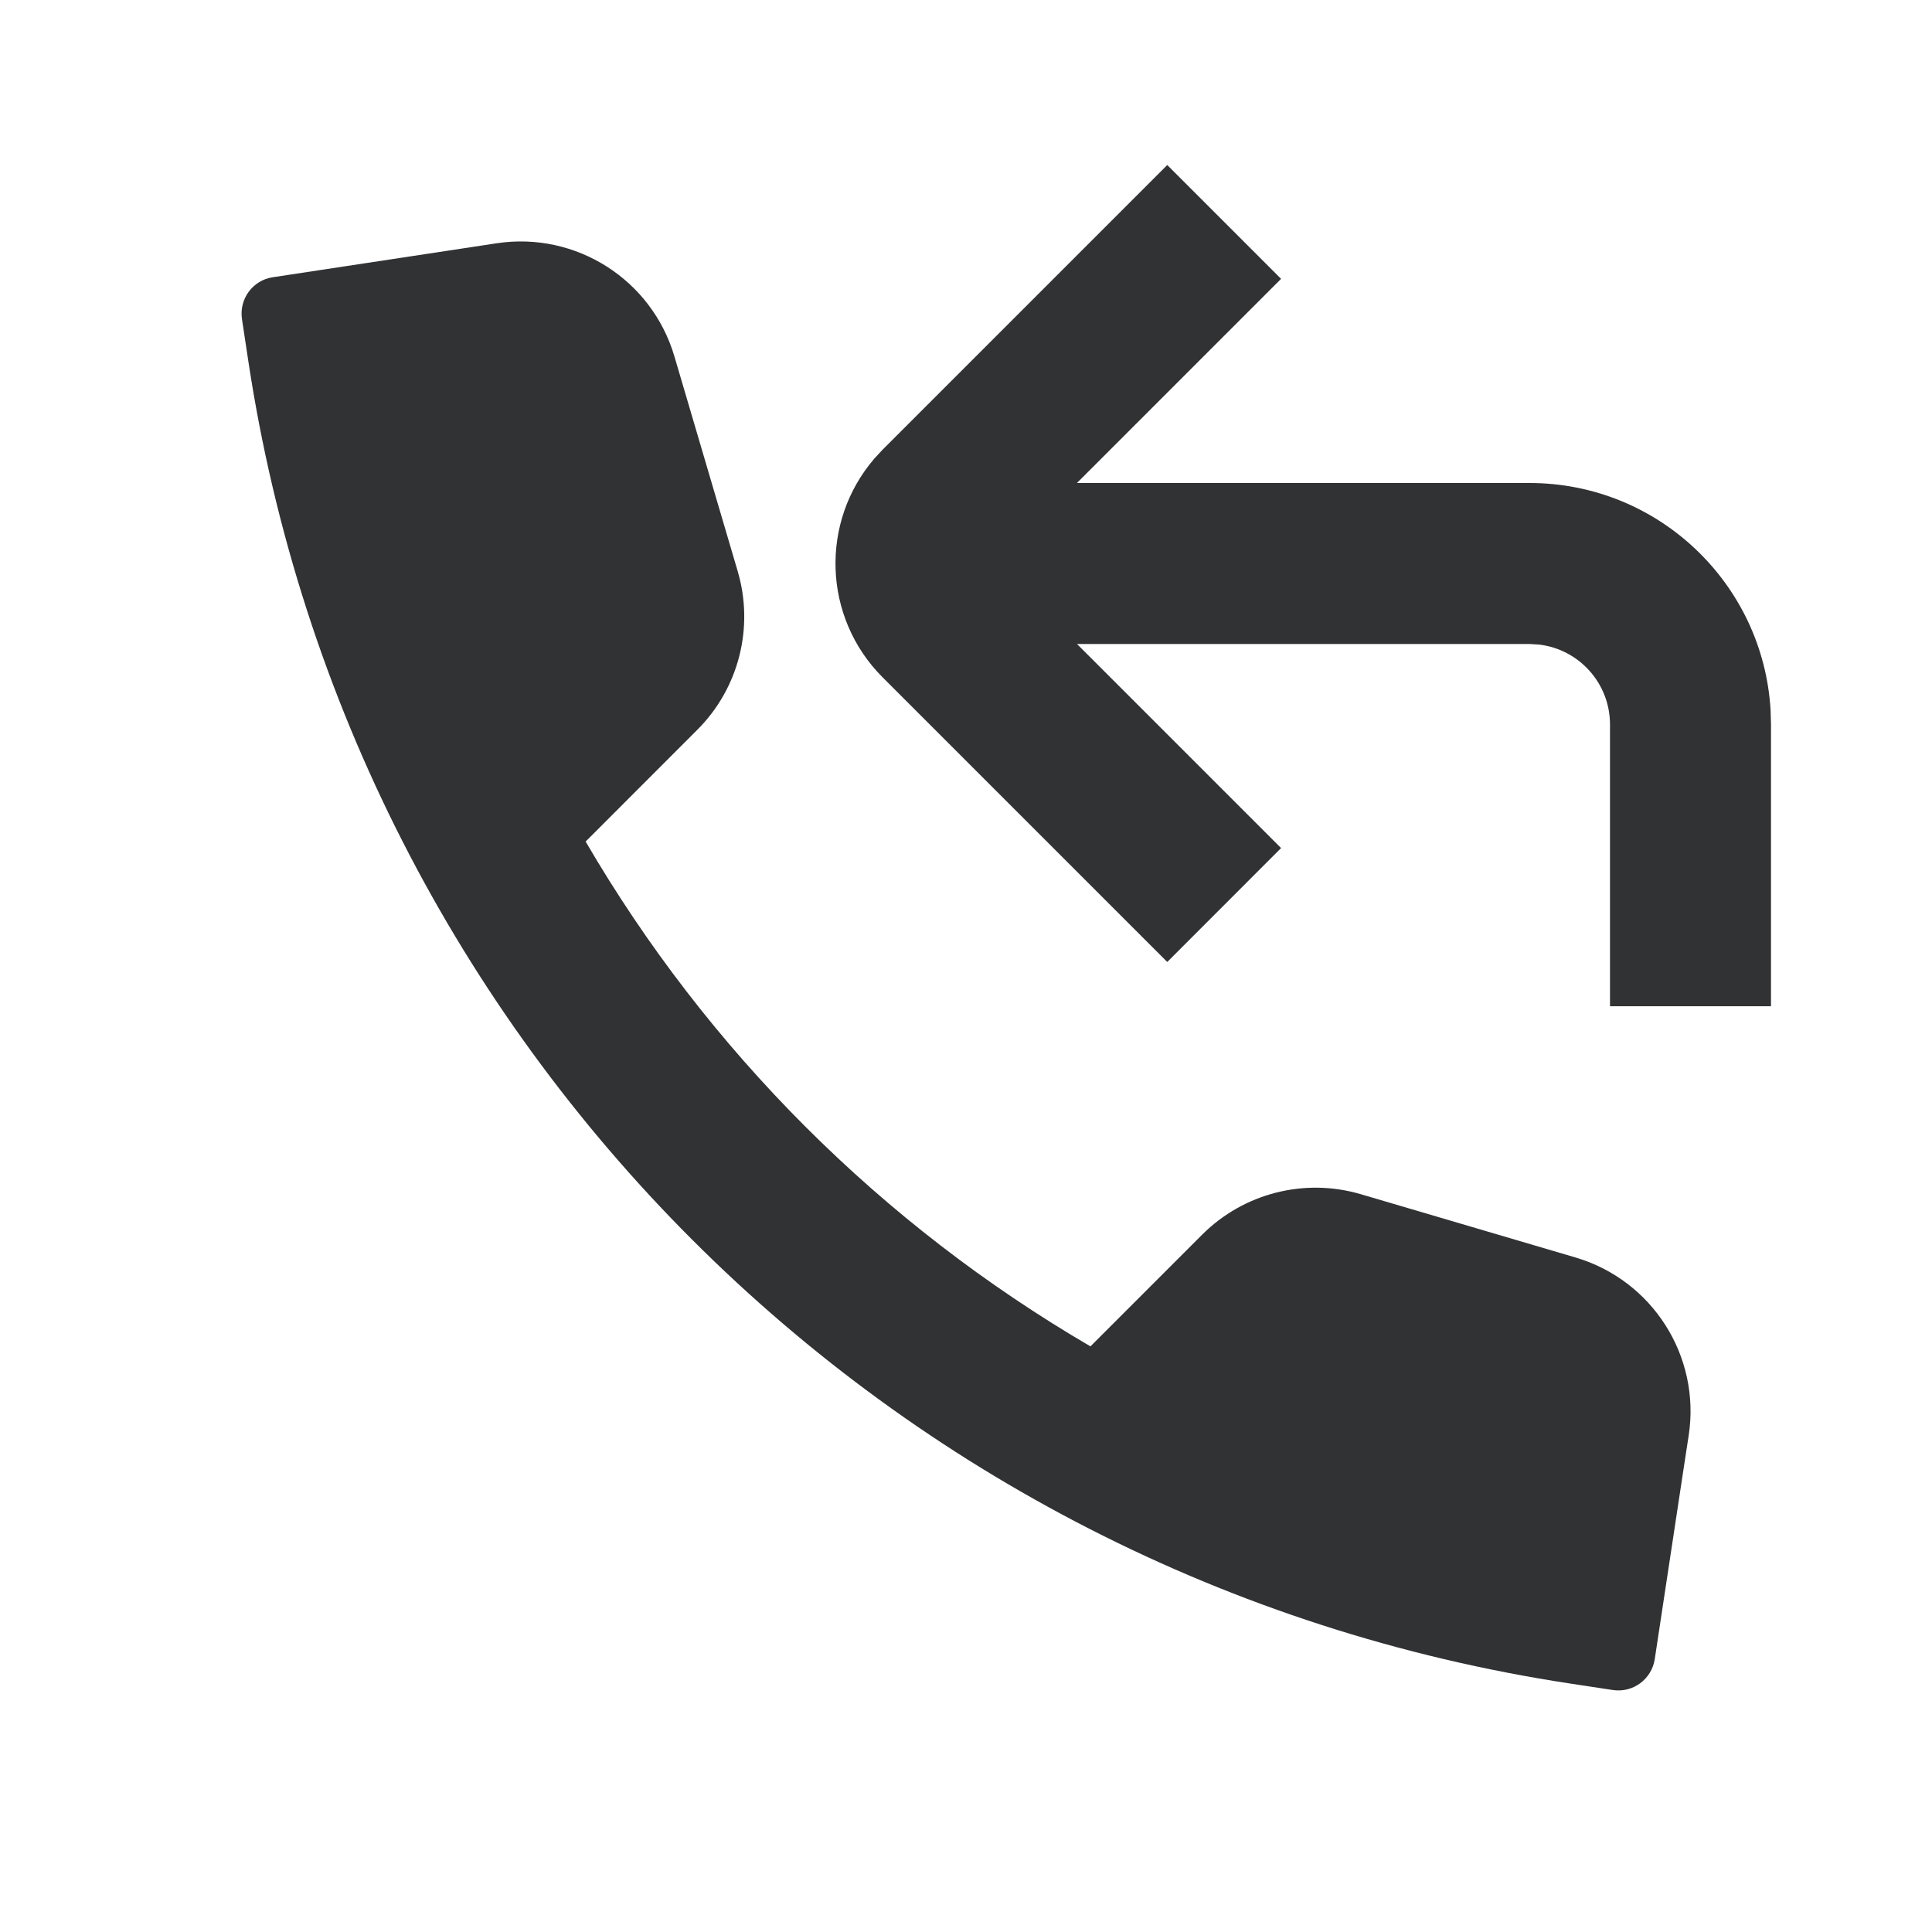
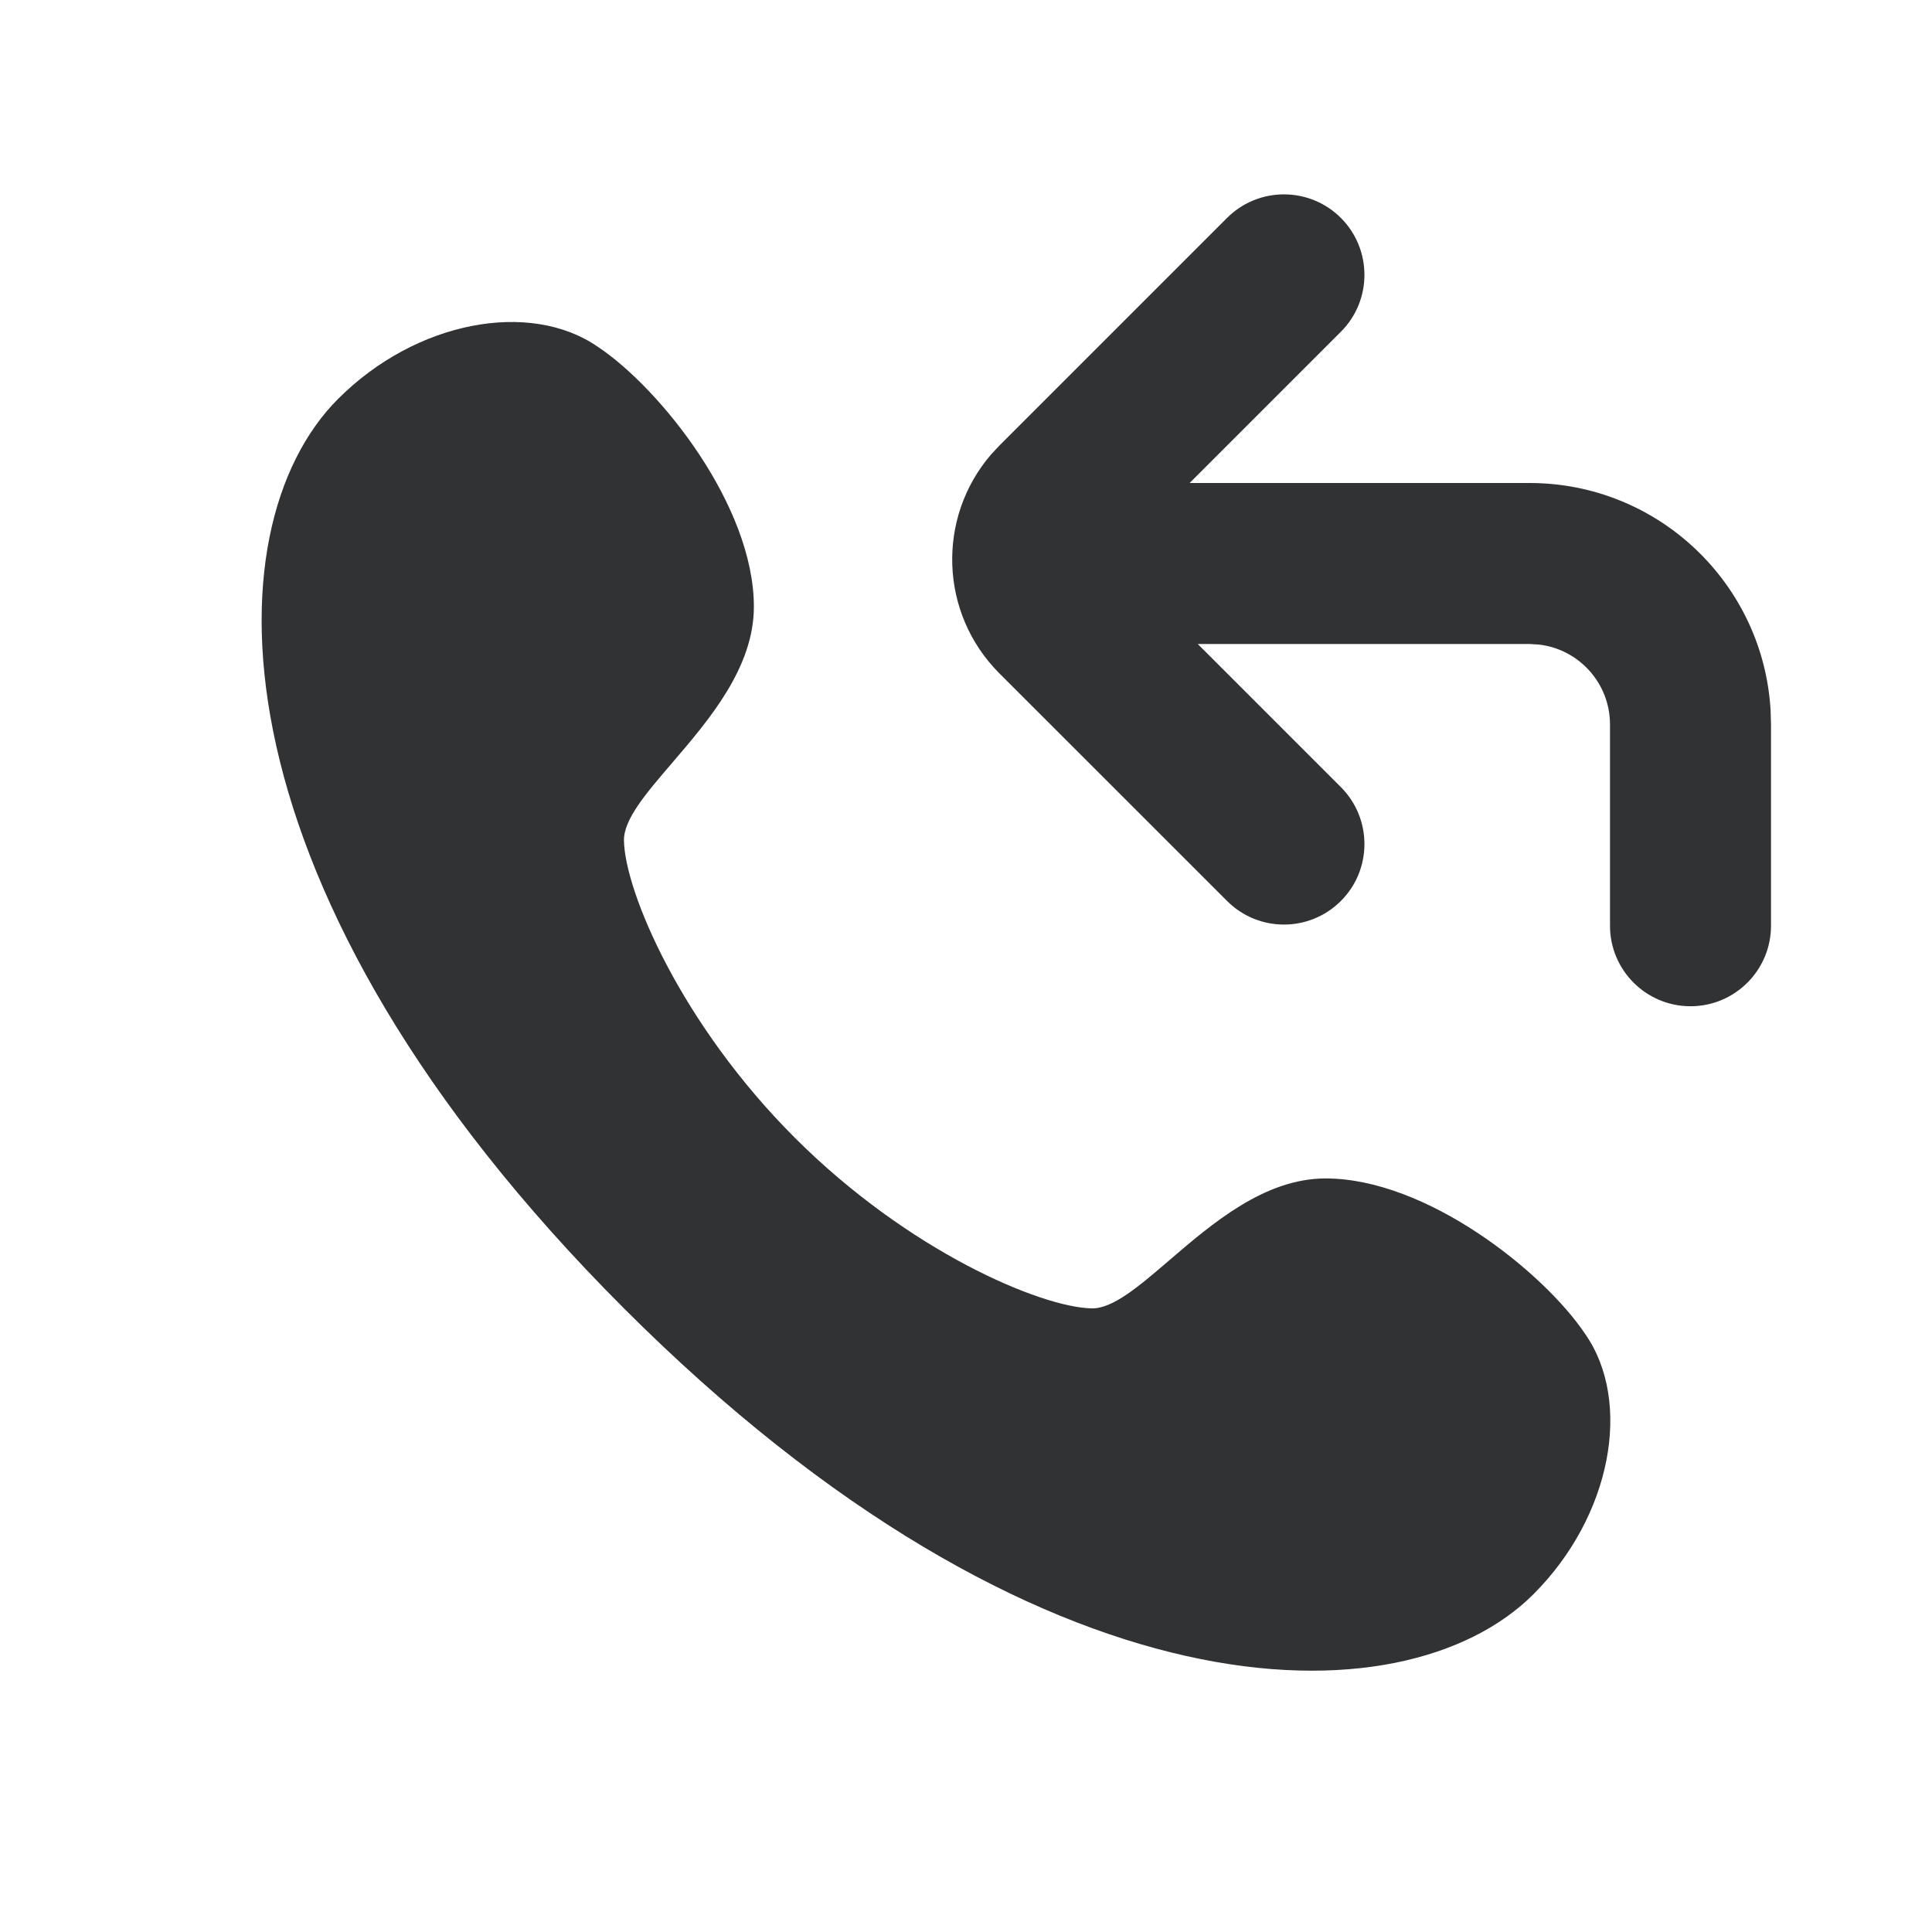
<svg xmlns="http://www.w3.org/2000/svg" width="24" height="24" viewBox="0 0 24 24" fill="none">
-   <path fill-rule="evenodd" clip-rule="evenodd" d="M10.964 8.414C10.219 7.668 10.185 6.481 10.863 5.695L10.964 5.586L14.5 2.05L15.914 3.464L13.378 6H19C20.598 6 21.904 7.249 21.995 8.824L22 9V12.5H20V9C20 8.487 19.614 8.064 19.117 8.007L19 8H13.379L15.914 10.535L14.5 11.95L10.964 8.414ZM19.508 20.914L20.035 20.994C20.285 21.032 20.518 20.86 20.556 20.61L20.935 18.108L20.978 17.829C21.127 16.846 20.527 15.903 19.572 15.621L16.905 14.835C16.205 14.629 15.45 14.822 14.934 15.337L13.546 16.725C10.948 15.209 8.79 13.052 7.275 10.454L8.662 9.066C9.178 8.551 9.37 7.795 9.164 7.096L8.378 4.428C8.097 3.473 7.154 2.873 6.17 3.022L3.389 3.444C3.139 3.481 2.968 3.715 3.006 3.965L3.085 4.488C4.37 12.97 11.026 19.627 19.508 20.914Z" fill="#313234" />
+   <path fill-rule="evenodd" clip-rule="evenodd" d="M12.414 8.364C11.669 7.618 11.635 6.431 12.312 5.645L12.414 5.536L15.243 2.707C15.633 2.317 16.266 2.317 16.657 2.707C17.047 3.098 17.047 3.731 16.657 4.121L14.778 6H19C20.598 6 21.904 7.249 21.995 8.824L22 9V11.5C22 12.052 21.552 12.5 21 12.5C20.448 12.5 20 12.052 20 11.5V9C20 8.487 19.614 8.064 19.117 8.007L19 8H14.879L16.657 9.778C17.047 10.169 17.047 10.802 16.657 11.192C16.266 11.583 15.633 11.583 15.243 11.192L12.414 8.364ZM7.751 16.253C2.586 11.088 2.586 6.569 4.2 4.955C5.168 3.986 6.584 3.724 7.428 4.309C8.203 4.826 9.365 6.283 9.365 7.537C9.365 8.294 8.807 8.944 8.347 9.48C8.022 9.859 7.746 10.181 7.751 10.443C7.763 11.074 8.458 12.718 9.872 14.132C11.286 15.546 12.93 16.241 13.562 16.253C13.823 16.258 14.145 15.982 14.524 15.657C15.06 15.197 15.71 14.639 16.467 14.639C17.721 14.639 19.178 15.801 19.695 16.576C20.28 17.42 20.018 18.836 19.049 19.804C17.435 21.418 12.916 21.418 7.751 16.253Z" fill="#313234" />
</svg>
